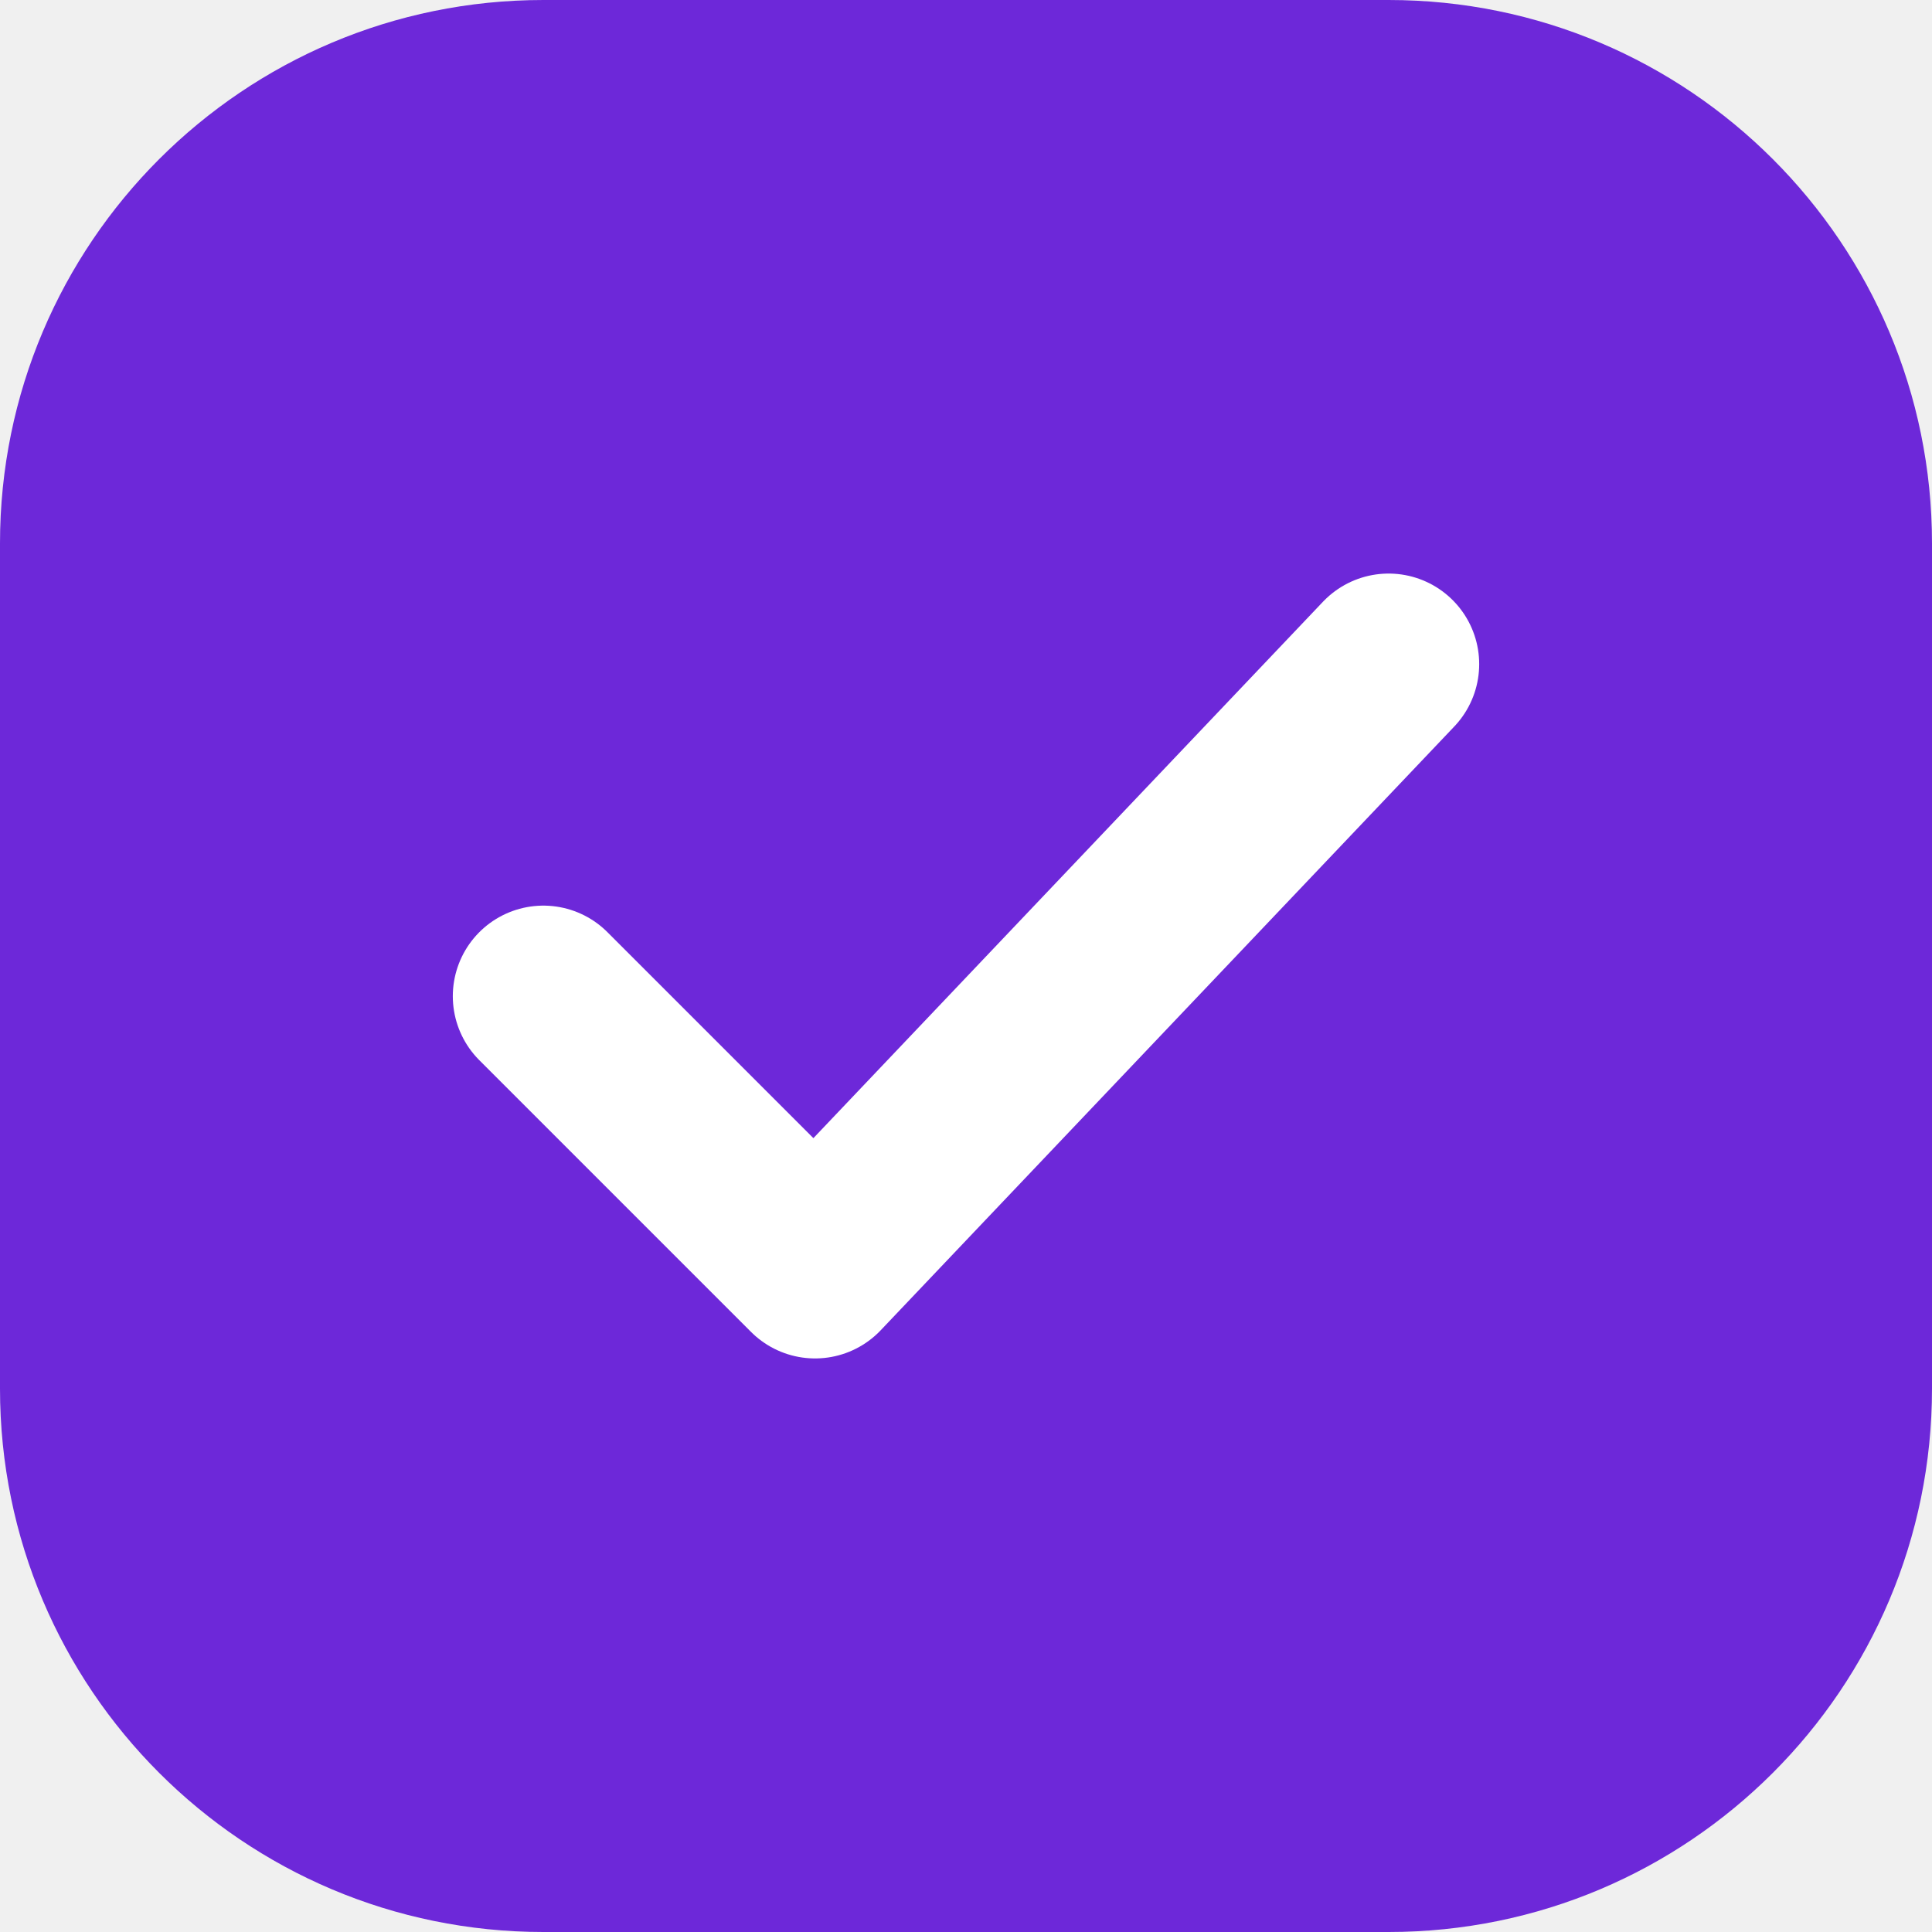
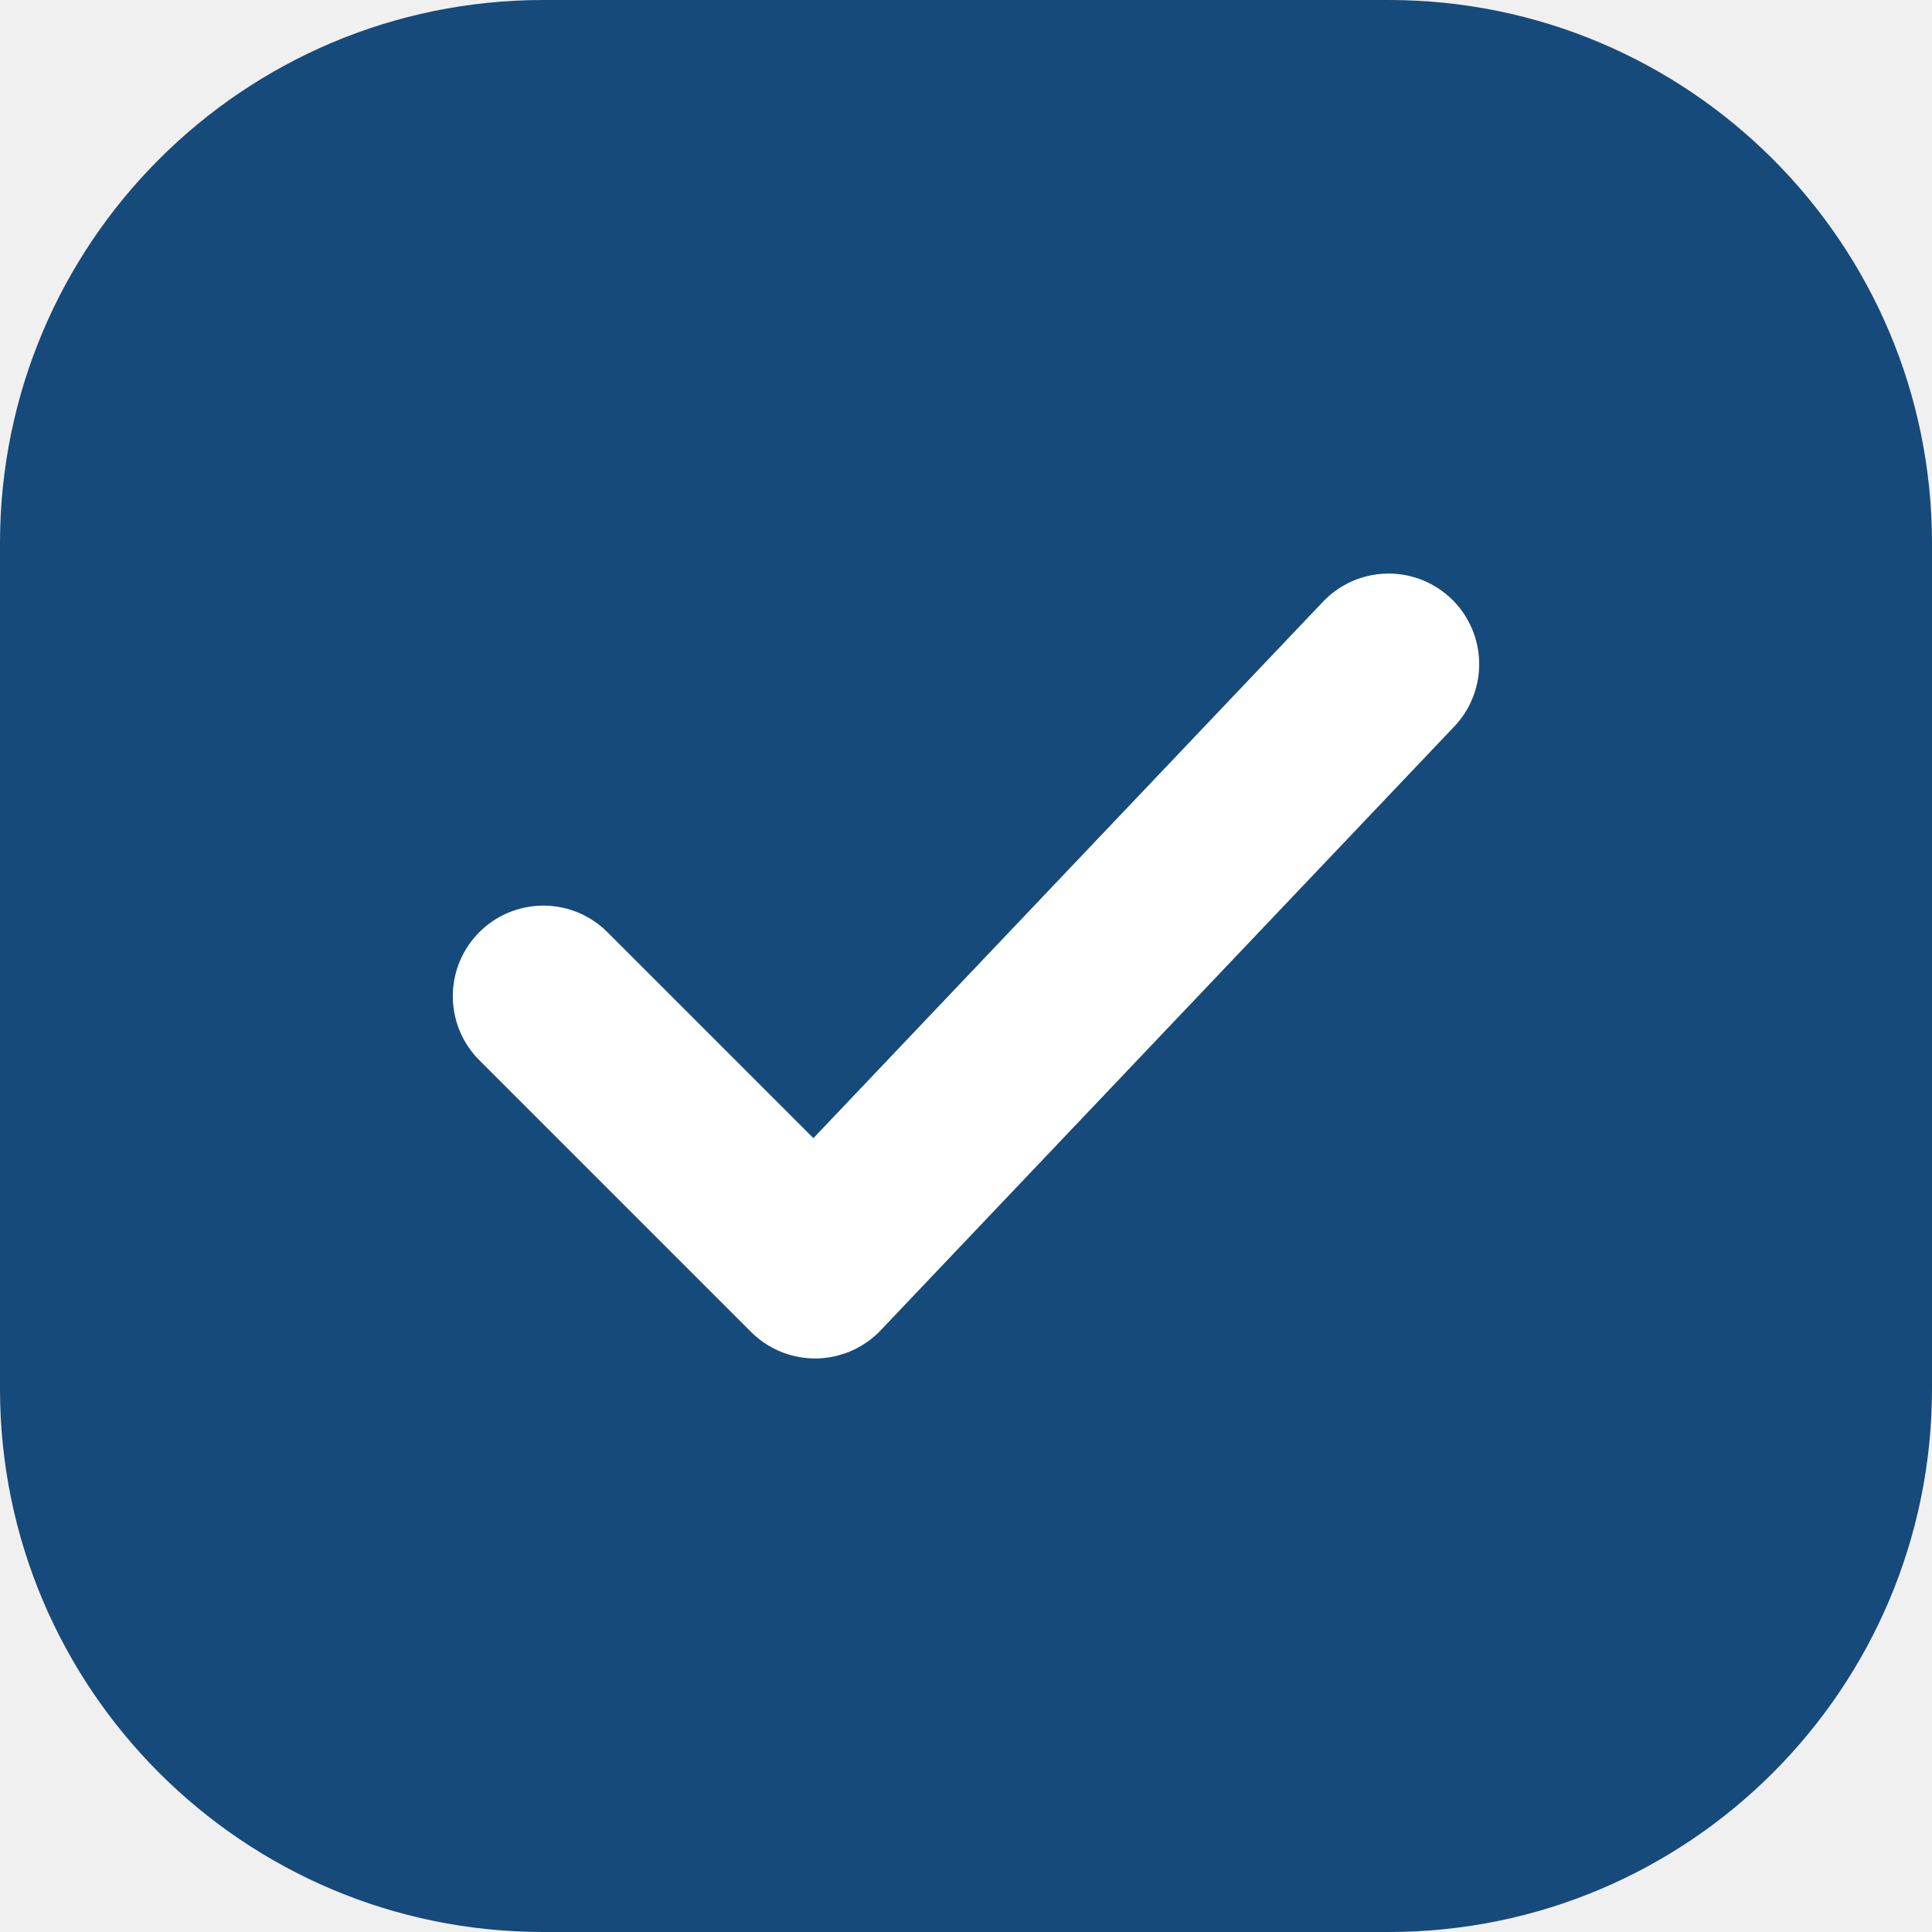
<svg xmlns="http://www.w3.org/2000/svg" viewBox="0 0 32 32">
-   <rect width="32" height="32" rx="9" fill="#6D28D9" />
+   <rect width="32" height="32" rx="9" fill="#164A7A" />
  <path d="M9 16.5l4.5 4.5L23 11" fill="none" stroke="#fff" stroke-width="3" stroke-linecap="round" stroke-linejoin="round" />
</svg>
